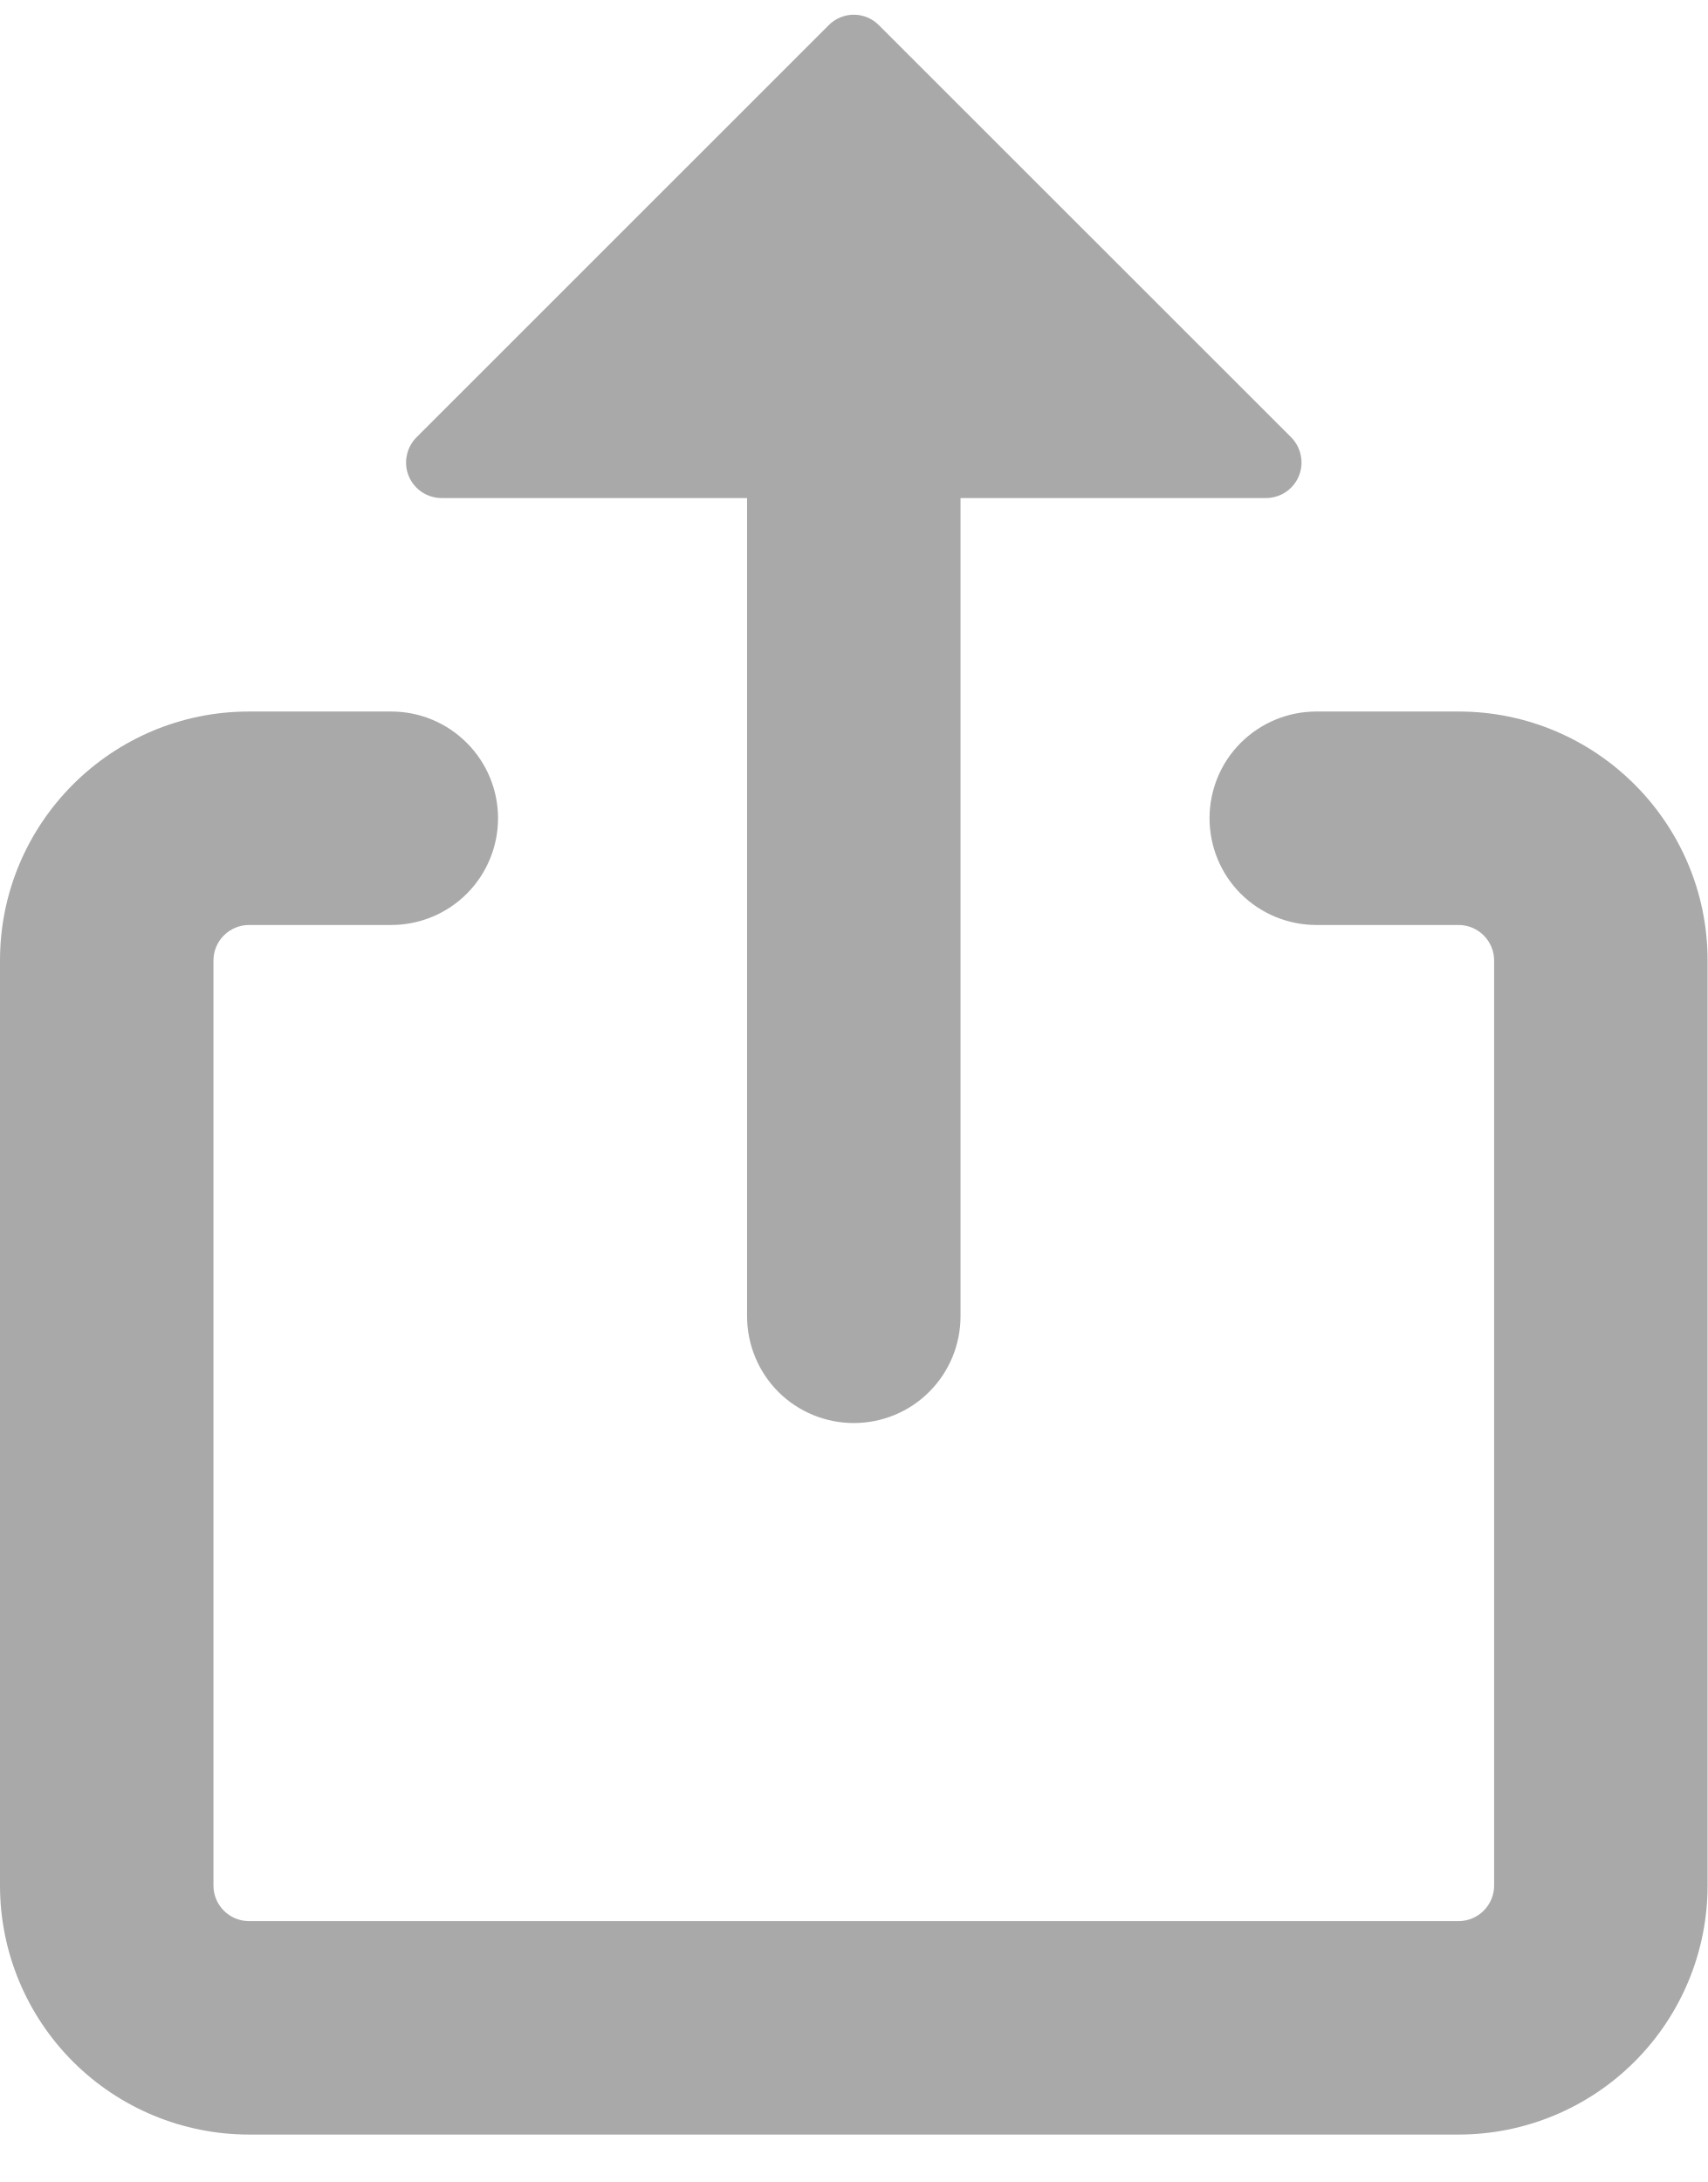
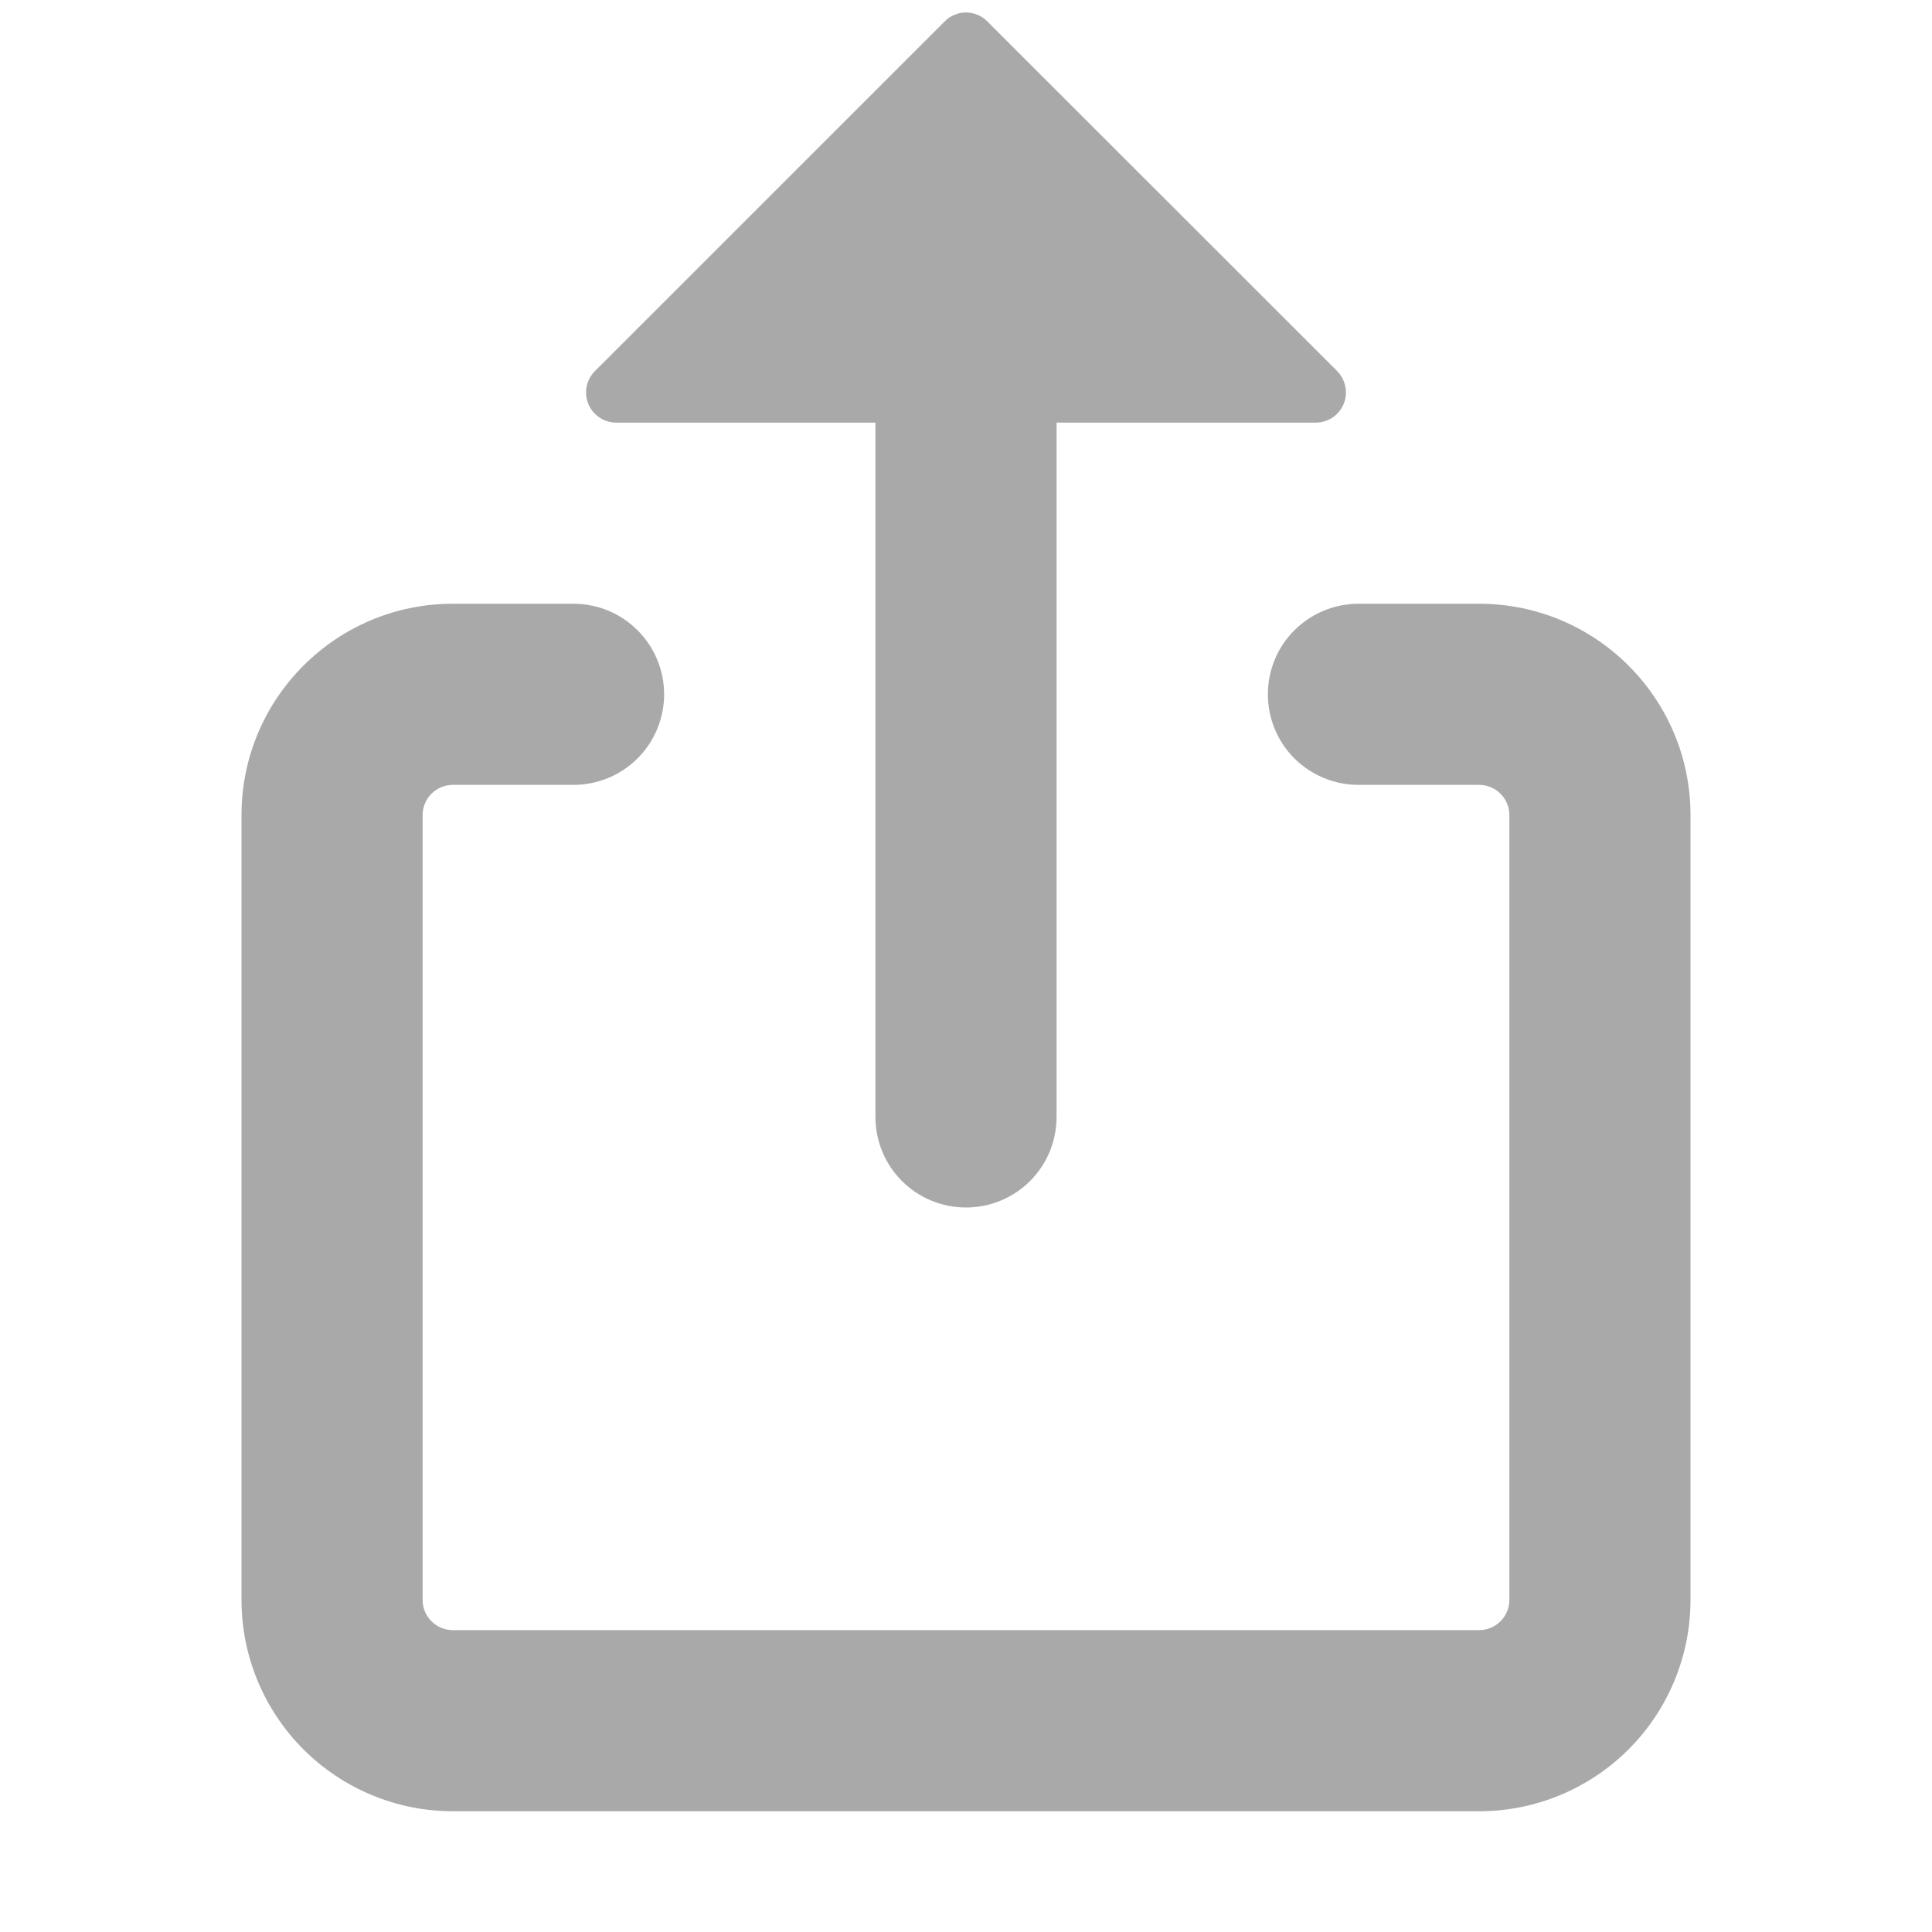
- <svg xmlns="http://www.w3.org/2000/svg" width="18" height="23" viewBox="0 0 18 23" fill="none">
-   <path d="M2.625 9.75C2.526 9.75 2.43 9.79 2.36 9.86C2.29 9.93 2.25 10.025 2.25 10.125V19.875C2.25 20.082 2.418 20.25 2.625 20.25H15.375C15.475 20.25 15.57 20.21 15.64 20.14C15.71 20.07 15.75 19.974 15.75 19.875V10.125C15.75 10.025 15.71 9.93 15.64 9.86C15.57 9.79 15.475 9.75 15.375 9.75H13.875C13.577 9.75 13.29 9.631 13.079 9.421C12.868 9.21 12.75 8.923 12.75 8.625C12.75 8.327 12.868 8.04 13.079 7.83C13.29 7.619 13.577 7.5 13.875 7.5H15.375C16.824 7.5 18 8.676 18 10.125V19.875C18 20.571 17.723 21.239 17.231 21.731C16.739 22.223 16.071 22.5 15.375 22.5H2.625C1.929 22.5 1.261 22.223 0.769 21.731C0.277 21.239 0 20.571 0 19.875V10.125C0 8.676 1.176 7.5 2.625 7.5H4.125C4.423 7.5 4.71 7.619 4.92 7.83C5.131 8.04 5.25 8.327 5.25 8.625C5.25 8.923 5.131 9.21 4.92 9.421C4.71 9.631 4.423 9.75 4.125 9.75H2.625ZM8.735 0.266C8.769 0.231 8.811 0.203 8.856 0.184C8.902 0.165 8.951 0.155 9 0.155C9.049 0.155 9.098 0.165 9.144 0.184C9.189 0.203 9.231 0.231 9.265 0.266L13.61 4.609C13.662 4.662 13.698 4.729 13.712 4.802C13.727 4.874 13.72 4.95 13.691 5.019C13.663 5.087 13.614 5.146 13.553 5.187C13.491 5.228 13.418 5.25 13.344 5.25H10.125V13.875C10.125 14.173 10.007 14.46 9.795 14.671C9.585 14.882 9.298 15 9 15C8.702 15 8.415 14.882 8.204 14.671C7.994 14.46 7.875 14.173 7.875 13.875V5.25H4.656C4.582 5.25 4.509 5.228 4.447 5.187C4.386 5.146 4.337 5.087 4.309 5.019C4.28 4.95 4.273 4.874 4.288 4.802C4.302 4.729 4.338 4.662 4.391 4.609L8.735 0.266Z" fill="#A9A9A9" />
+ <svg xmlns="http://www.w3.org/2000/svg" width="24" height="24" viewBox="0 0 24 24" fill="none">
+   <path d="M5.625 9.75C5.526 9.75 5.43 9.79 5.36 9.86C5.29 9.93 5.25 10.025 5.25 10.125V19.875C5.25 20.082 5.418 20.25 5.625 20.25H18.375C18.474 20.25 18.57 20.21 18.64 20.14C18.71 20.07 18.75 19.974 18.75 19.875V10.125C18.75 10.025 18.71 9.93 18.64 9.86C18.57 9.79 18.474 9.75 18.375 9.75H16.875C16.577 9.75 16.291 9.631 16.079 9.421C15.868 9.21 15.75 8.923 15.75 8.625C15.75 8.327 15.868 8.04 16.079 7.83C16.291 7.619 16.577 7.5 16.875 7.5H18.375C19.824 7.5 21 8.676 21 10.125V19.875C21 20.571 20.723 21.239 20.231 21.731C19.739 22.223 19.071 22.5 18.375 22.5H5.625C4.929 22.5 4.261 22.223 3.769 21.731C3.277 21.239 3 20.571 3 19.875V10.125C3 8.676 4.176 7.5 5.625 7.5H7.125C7.423 7.5 7.71 7.619 7.92 7.83C8.131 8.04 8.25 8.327 8.25 8.625C8.25 8.923 8.131 9.21 7.92 9.421C7.71 9.631 7.423 9.75 7.125 9.75H5.625ZM11.735 0.266C11.769 0.231 11.811 0.203 11.856 0.184C11.902 0.165 11.951 0.155 12 0.155C12.049 0.155 12.098 0.165 12.144 0.184C12.189 0.203 12.231 0.231 12.265 0.266L16.61 4.609C16.662 4.662 16.698 4.729 16.712 4.802C16.727 4.874 16.72 4.95 16.691 5.019C16.663 5.087 16.614 5.146 16.553 5.187C16.491 5.228 16.418 5.25 16.344 5.25H13.125V13.875C13.125 14.173 13.007 14.46 12.796 14.671C12.585 14.882 12.298 15 12 15C11.702 15 11.415 14.882 11.204 14.671C10.993 14.46 10.875 14.173 10.875 13.875V5.25H7.656C7.582 5.25 7.509 5.228 7.447 5.187C7.386 5.146 7.337 5.087 7.309 5.019C7.28 4.95 7.273 4.874 7.288 4.802C7.302 4.729 7.338 4.662 7.391 4.609L11.735 0.266Z" fill="#A9A9A9" />
</svg>
